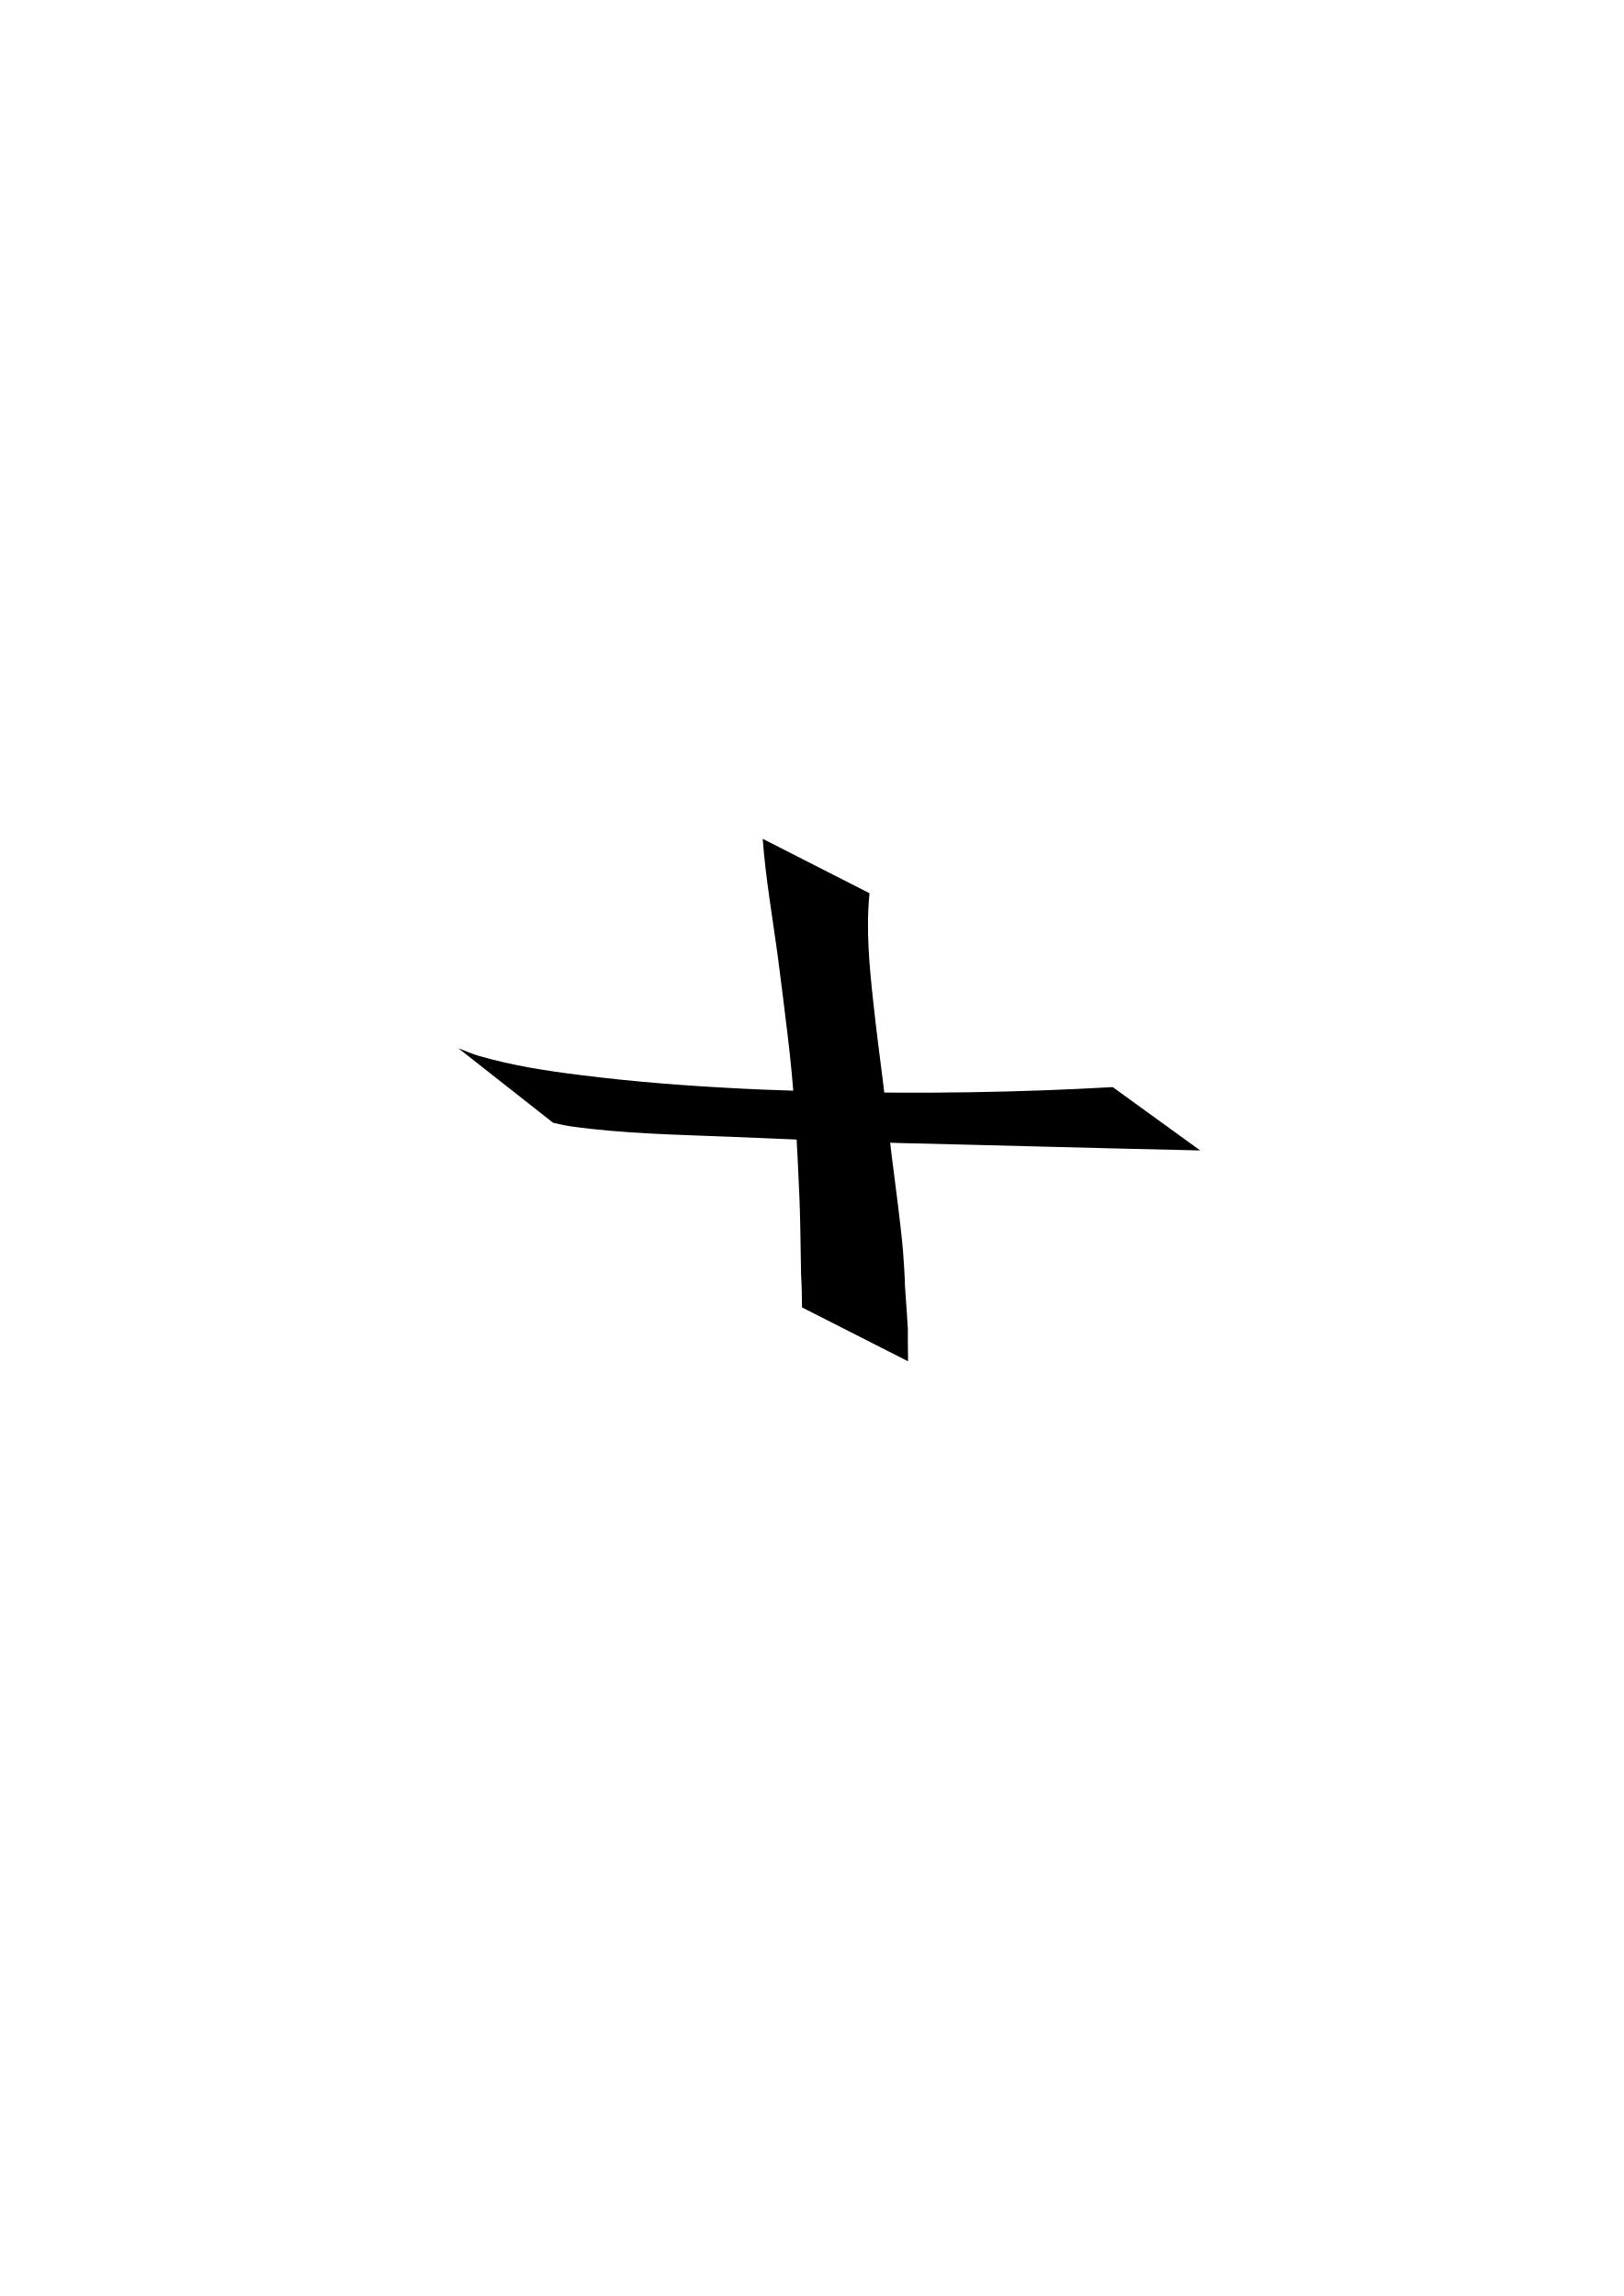
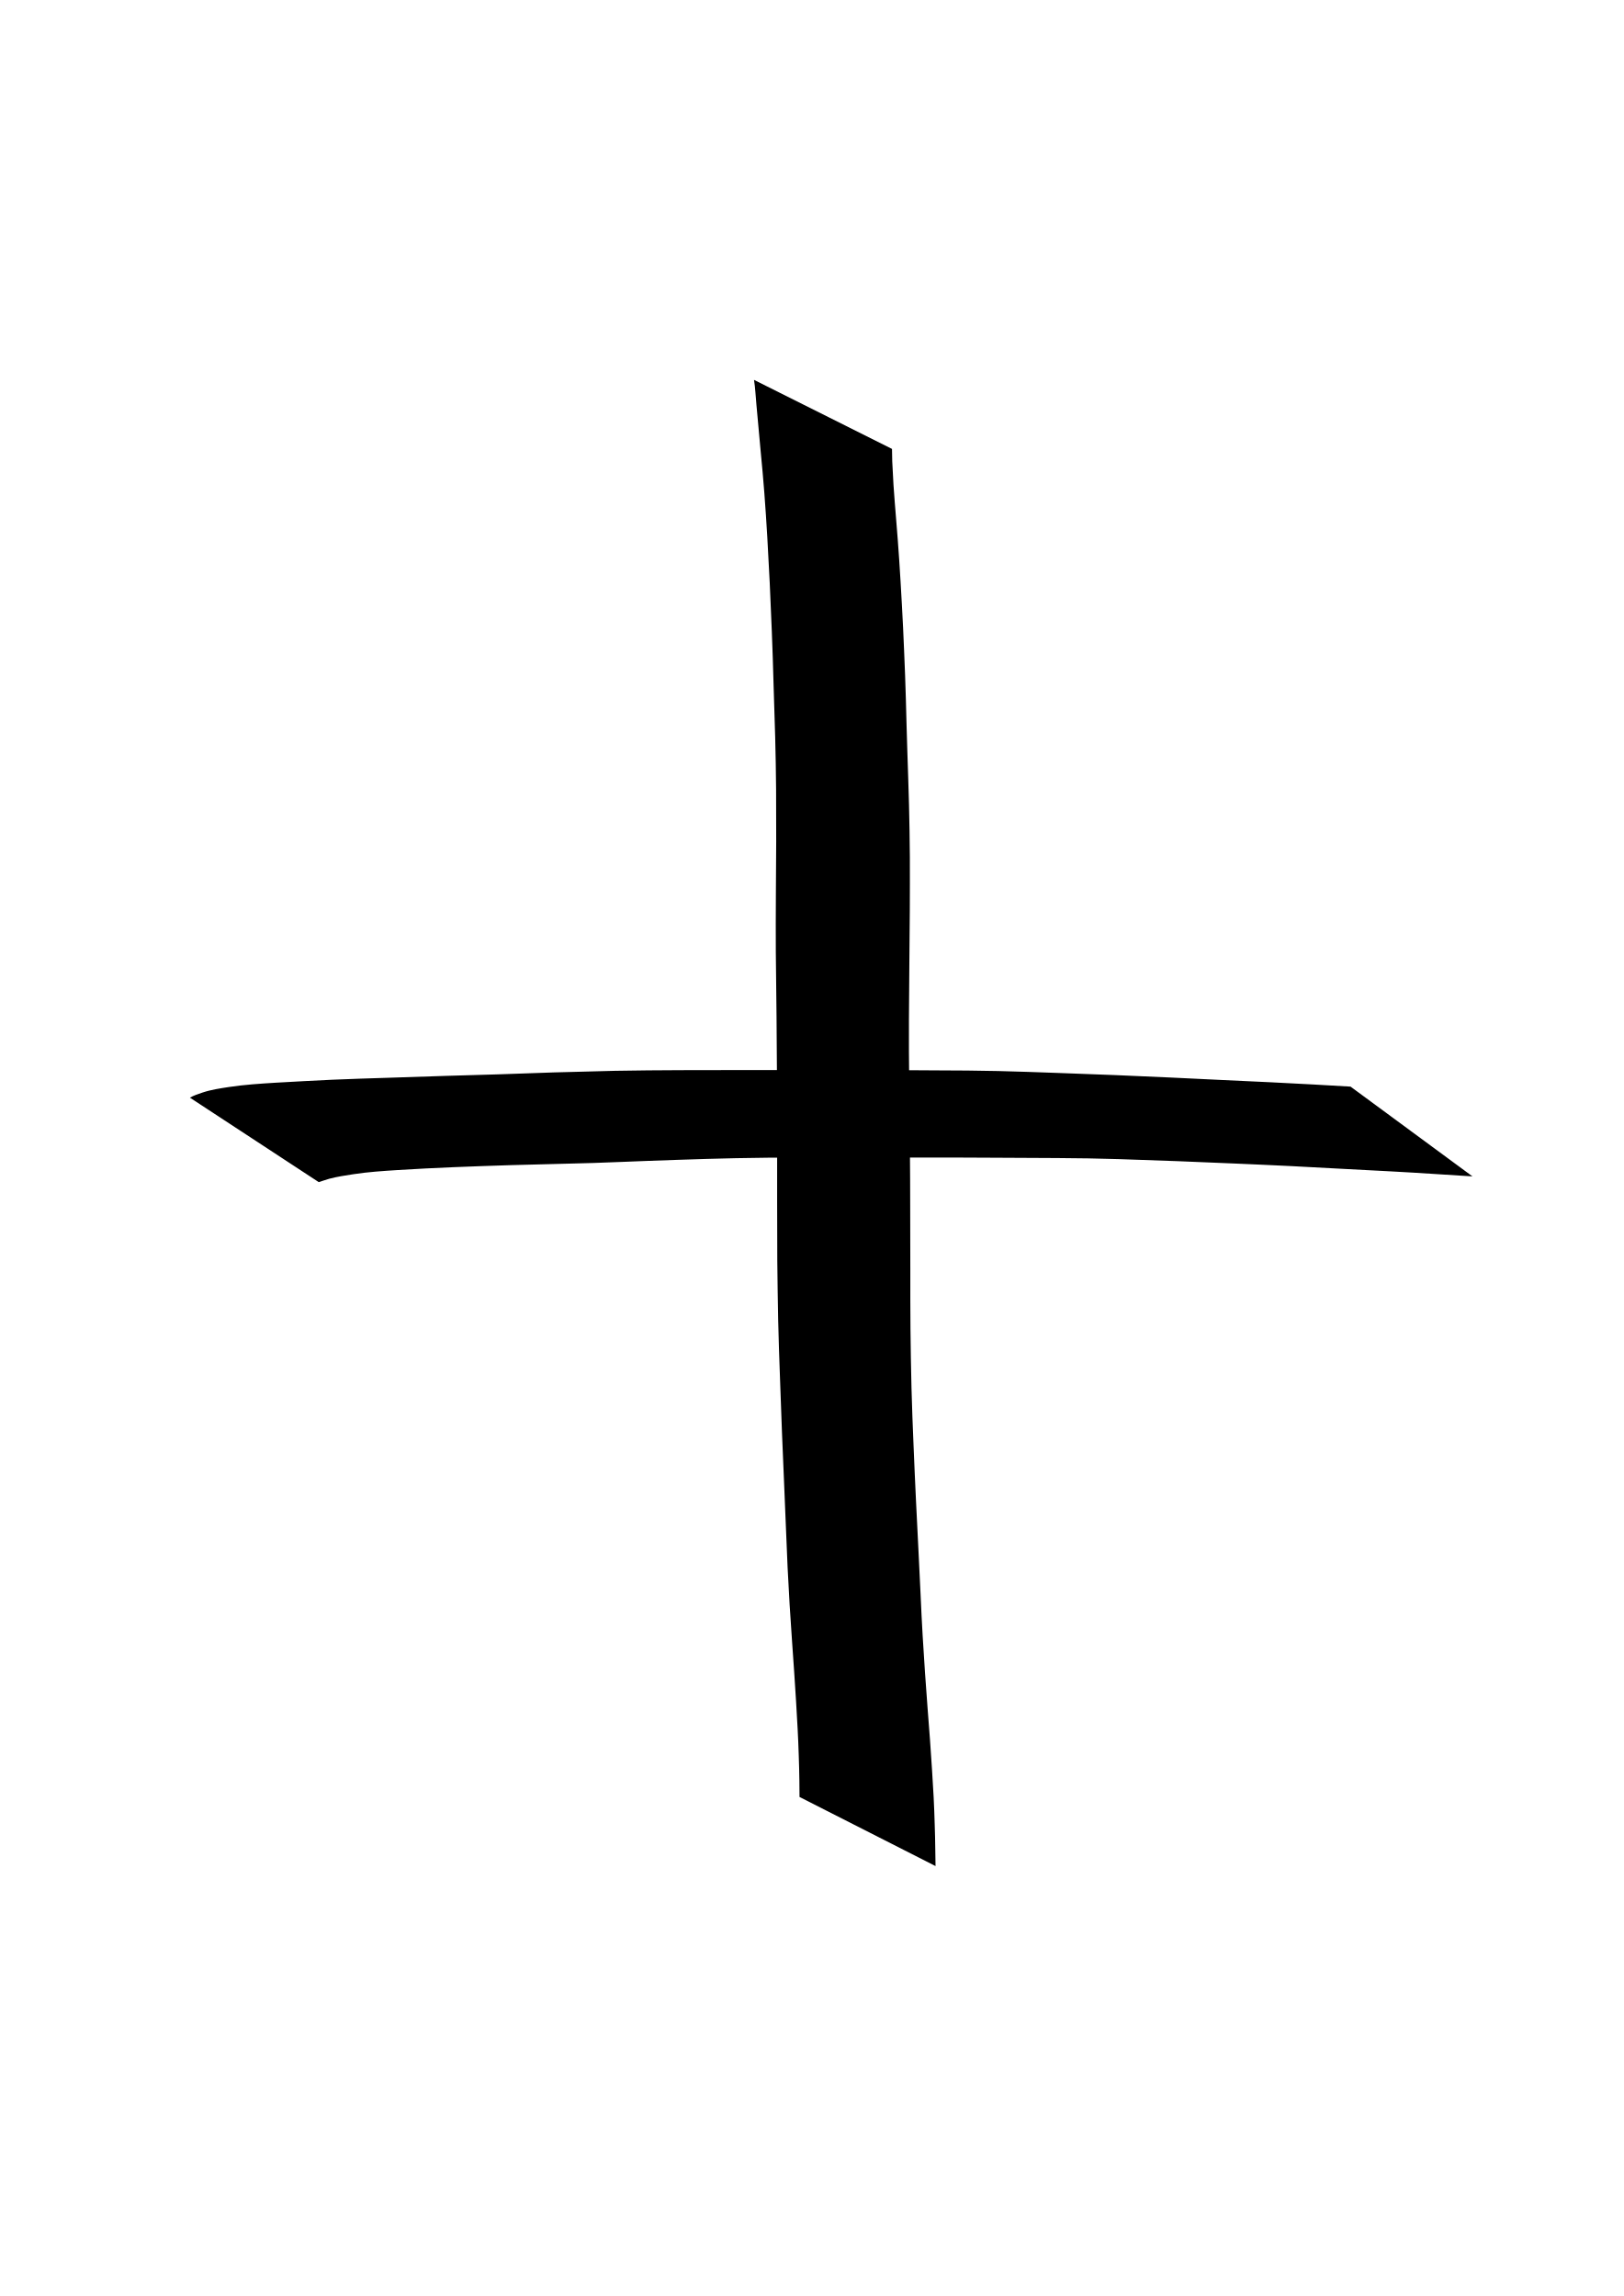
- <svg xmlns="http://www.w3.org/2000/svg" width="210mm" height="297mm" viewBox="0 0 210 297" version="1.1" id="svg1">
-   <defs id="defs1" />
+ <svg xmlns="http://www.w3.org/2000/svg" width="210mm" height="297mm" viewBox="0 0 210 297" version="1.1" id="svg5">
+   <defs id="defs2" />
  <g id="layer1">
-     <path style="fill:#000000;stroke-width:0.265" id="path20" d="m 98.644,108.507 c 0.37,5.047 1.25,10.031 1.929,15.039 0.408,3.007 0.911,7.221 1.279,10.24 0.879,7.06 1.252,14.166 1.549,21.269 0.132,3.28 0.135,6.563 0.206,9.844 0.09,1.406 0.111,2.813 0.119,4.221 0,0 13.717,6.969 13.717,6.969 v 0 c -0.025,-1.406 -0.031,-2.812 -0.027,-4.219 -0.072,-1.391 -0.19,-2.776 -0.282,-4.166 -0.294,-4.44 0.076,0.962 -0.2,-3.8 -0.041,-0.715 -0.1,-1.429 -0.149,-2.143 -0.377,-4.146 -0.968,-8.261 -1.473,-12.392 -0.185,-1.517 -0.351,-3.036 -0.53,-4.553 -0.194,-1.645 -0.393,-3.289 -0.589,-4.934 -0.476,-3.752 -0.837,-6.455 -1.244,-10.219 -0.507,-4.682 -0.967,-9.412 -0.492,-14.119 z" />
-     <path style="fill:#000000;stroke-width:0.265" id="path21" d="m 71.538,145.237 c 0.741,0.151 1.475,0.347 2.224,0.453 6.919,0.979 13.958,1.08 20.924,1.368 15.596,0.645 5.806,0.295 21.612,0.798 12.977,0.302 25.952,0.681 38.929,0.96 0,0 -11.315,-8.194 -11.315,-8.194 v 0 c -12.207,0.698 -24.439,0.87 -36.664,0.611 -3.655,-0.132 -7.312,-0.211 -10.964,-0.395 -7.395,-0.373 -13.964,-0.861 -21.296,-1.782 -4.568,-0.574 -8.626,-1.206 -13.003,-2.454 -0.928,-0.265 -1.809,-0.674 -2.713,-1.012 z" />
+     <path style="fill:#000000;stroke-width:0.265" id="path45631" d="m 97.519,49.139 c 0.091,0.54 0.138,1.085 0.183,1.63 0.074,1.058 0.18,2.114 0.274,3.171 0.129,1.497 0.267,2.993 0.408,4.49 0.176,1.76 0.328,3.521 0.467,5.284 0.149,1.913 0.27,3.828 0.385,5.743 0.113,1.981 0.218,3.963 0.316,5.945 0.097,2.085 0.18,4.171 0.269,6.257 0.097,2.282 0.16,4.565 0.226,6.847 0.074,2.279 0.147,4.558 0.21,6.837 0.061,2.246 0.096,4.493 0.118,6.74 0.016,2.26 0.019,4.52 0.014,6.78 -0.013,2.297 -0.029,4.595 -0.042,6.892 -0.011,2.451 -0.024,4.903 -0.008,7.354 0.03,2.789 0.067,5.578 0.093,8.367 0.024,2.77 0.043,5.539 0.06,8.309 0.021,2.638 0.017,5.277 0.019,7.916 0.002,2.567 -0.002,5.134 -5.3e-4,7.701 0.003,2.558 0.003,5.117 0.019,7.675 0.03,2.567 0.062,5.134 0.114,7.7 0.051,2.514 0.151,5.028 0.238,7.541 0.075,2.333 0.165,4.664 0.255,6.996 0.08,2.129 0.176,4.257 0.267,6.385 0.08,1.924 0.163,3.847 0.238,5.771 0.064,1.77 0.141,3.539 0.223,5.308 0.076,1.614 0.165,3.227 0.263,4.84 0.096,1.505 0.201,3.009 0.299,4.513 0.087,1.37 0.189,2.739 0.285,4.108 0.086,1.275 0.168,2.55 0.246,3.825 0.07,1.194 0.141,2.389 0.204,3.583 0.064,1.137 0.106,2.275 0.143,3.414 0.037,1.104 0.069,2.207 0.083,3.311 0.007,0.692 0.013,1.383 0.017,2.075 0,0 17.592,8.939 17.592,8.939 v 0 c -0.011,-0.696 -0.021,-1.392 -0.032,-2.088 -0.017,-1.117 -0.032,-2.234 -0.077,-3.35 -0.039,-1.153 -0.068,-2.306 -0.134,-3.457 -0.068,-1.202 -0.132,-2.404 -0.214,-3.605 -0.082,-1.284 -0.166,-2.567 -0.261,-3.85 -0.097,-1.374 -0.201,-2.747 -0.314,-4.119 -0.108,-1.506 -0.217,-3.011 -0.328,-4.517 -0.106,-1.613 -0.217,-3.226 -0.308,-4.84 -0.105,-1.768 -0.187,-3.538 -0.266,-5.308 -0.09,-1.934 -0.177,-3.867 -0.279,-5.8 -0.108,-2.134 -0.223,-4.267 -0.318,-6.401 -0.107,-2.338 -0.22,-4.676 -0.31,-7.015 -0.103,-2.508 -0.208,-5.015 -0.269,-7.525 -0.066,-2.558 -0.102,-5.116 -0.132,-7.675 -0.021,-2.554 -0.023,-5.108 -0.02,-7.662 -0.003,-2.57 -0.011,-5.14 -0.015,-7.71 -0.004,-2.647 -0.009,-5.294 -0.037,-7.94 -0.031,-2.775 -0.06,-5.551 -0.09,-8.326 -0.027,-2.773 -0.056,-5.546 -0.035,-8.319 0.011,-2.437 0.026,-4.875 0.054,-7.312 0.02,-2.297 0.042,-4.594 0.057,-6.891 0.014,-2.267 0.011,-4.533 0.006,-6.8 -0.021,-2.257 -0.048,-4.514 -0.109,-6.771 -0.056,-2.284 -0.141,-4.567 -0.213,-6.85 -0.077,-2.279 -0.13,-4.559 -0.193,-6.839 -0.059,-2.087 -0.136,-4.173 -0.229,-6.259 -0.082,-1.986 -0.172,-3.972 -0.287,-5.956 -0.106,-1.92 -0.216,-3.84 -0.345,-5.758 -0.121,-1.763 -0.248,-3.526 -0.399,-5.287 -0.127,-1.473 -0.235,-2.947 -0.34,-4.421 -0.061,-1.022 -0.113,-2.044 -0.163,-3.066 -0.011,-0.533 -0.028,-1.066 -0.03,-1.599 0,0 -17.848,-8.932 -17.848,-8.932 z" />
+     <path style="fill:#000000;stroke-width:0.265" id="path45635" d="m 41.227,152.914 c 0.452,-0.143 0.898,-0.303 1.353,-0.434 1.026,-0.275 2.083,-0.426 3.131,-0.59 1.91,-0.297 3.84,-0.415 5.767,-0.541 2.393,-0.147 4.788,-0.27 7.184,-0.368 2.494,-0.102 4.989,-0.19 7.484,-0.266 2.426,-0.071 4.853,-0.131 7.279,-0.19 2.246,-0.047 4.49,-0.119 6.735,-0.216 2.401,-0.102 4.802,-0.183 7.203,-0.268 2.603,-0.089 5.207,-0.169 7.811,-0.225 2.829,-0.064 5.659,-0.076 8.488,-0.079 2.819,0.001 5.638,-0.001 8.456,0.002 2.762,0.002 5.523,-7.9e-4 8.285,-5.3e-4 2.722,-0.004 5.444,8e-5 8.166,0.019 2.725,0.015 5.45,0.024 8.175,0.042 2.641,0.012 5.283,0.056 7.923,0.138 2.547,0.078 5.094,0.178 7.641,0.266 2.504,0.093 5.007,0.197 7.51,0.311 2.384,0.106 4.768,0.205 7.151,0.326 2.298,0.118 4.595,0.246 6.892,0.367 2.043,0.105 4.087,0.208 6.13,0.323 1.841,0.094 3.68,0.212 5.519,0.329 1.644,0.102 3.288,0.199 4.931,0.312 0,0 -15.769,-11.612 -15.769,-11.612 v 0 c -1.633,-0.097 -3.267,-0.184 -4.901,-0.28 -1.827,-0.102 -3.654,-0.192 -5.481,-0.284 -2.029,-0.1 -4.058,-0.188 -6.087,-0.285 -2.281,-0.108 -4.562,-0.216 -6.843,-0.329 -2.384,-0.114 -4.769,-0.219 -7.154,-0.313 -2.498,-0.1 -4.997,-0.187 -7.495,-0.281 -2.546,-0.091 -5.093,-0.184 -7.64,-0.244 -2.639,-0.057 -5.278,-0.081 -7.917,-0.084 -2.729,-0.011 -5.458,-0.034 -8.187,-0.049 -2.718,-0.007 -5.437,2e-4 -8.155,7.9e-4 -2.76,0.002 -5.52,2.6e-4 -8.28,0.005 -2.814,0.005 -5.628,0.004 -8.442,0.014 -2.848,0.012 -5.696,0.031 -8.543,0.085 -2.625,0.057 -5.25,0.128 -7.875,0.206 -2.413,0.075 -4.826,0.169 -7.239,0.251 -2.245,0.067 -4.49,0.125 -6.735,0.197 -2.407,0.08 -4.815,0.16 -7.222,0.237 -2.511,0.08 -5.022,0.151 -7.531,0.263 -2.41,0.115 -4.82,0.242 -7.229,0.381 -2.022,0.125 -4.047,0.251 -6.053,0.553 -1.168,0.179 -2.344,0.348 -3.47,0.723 -0.554,0.19 -1.121,0.367 -1.63,0.663 0,0 16.661,10.924 16.661,10.924 z" />
  </g>
</svg>
